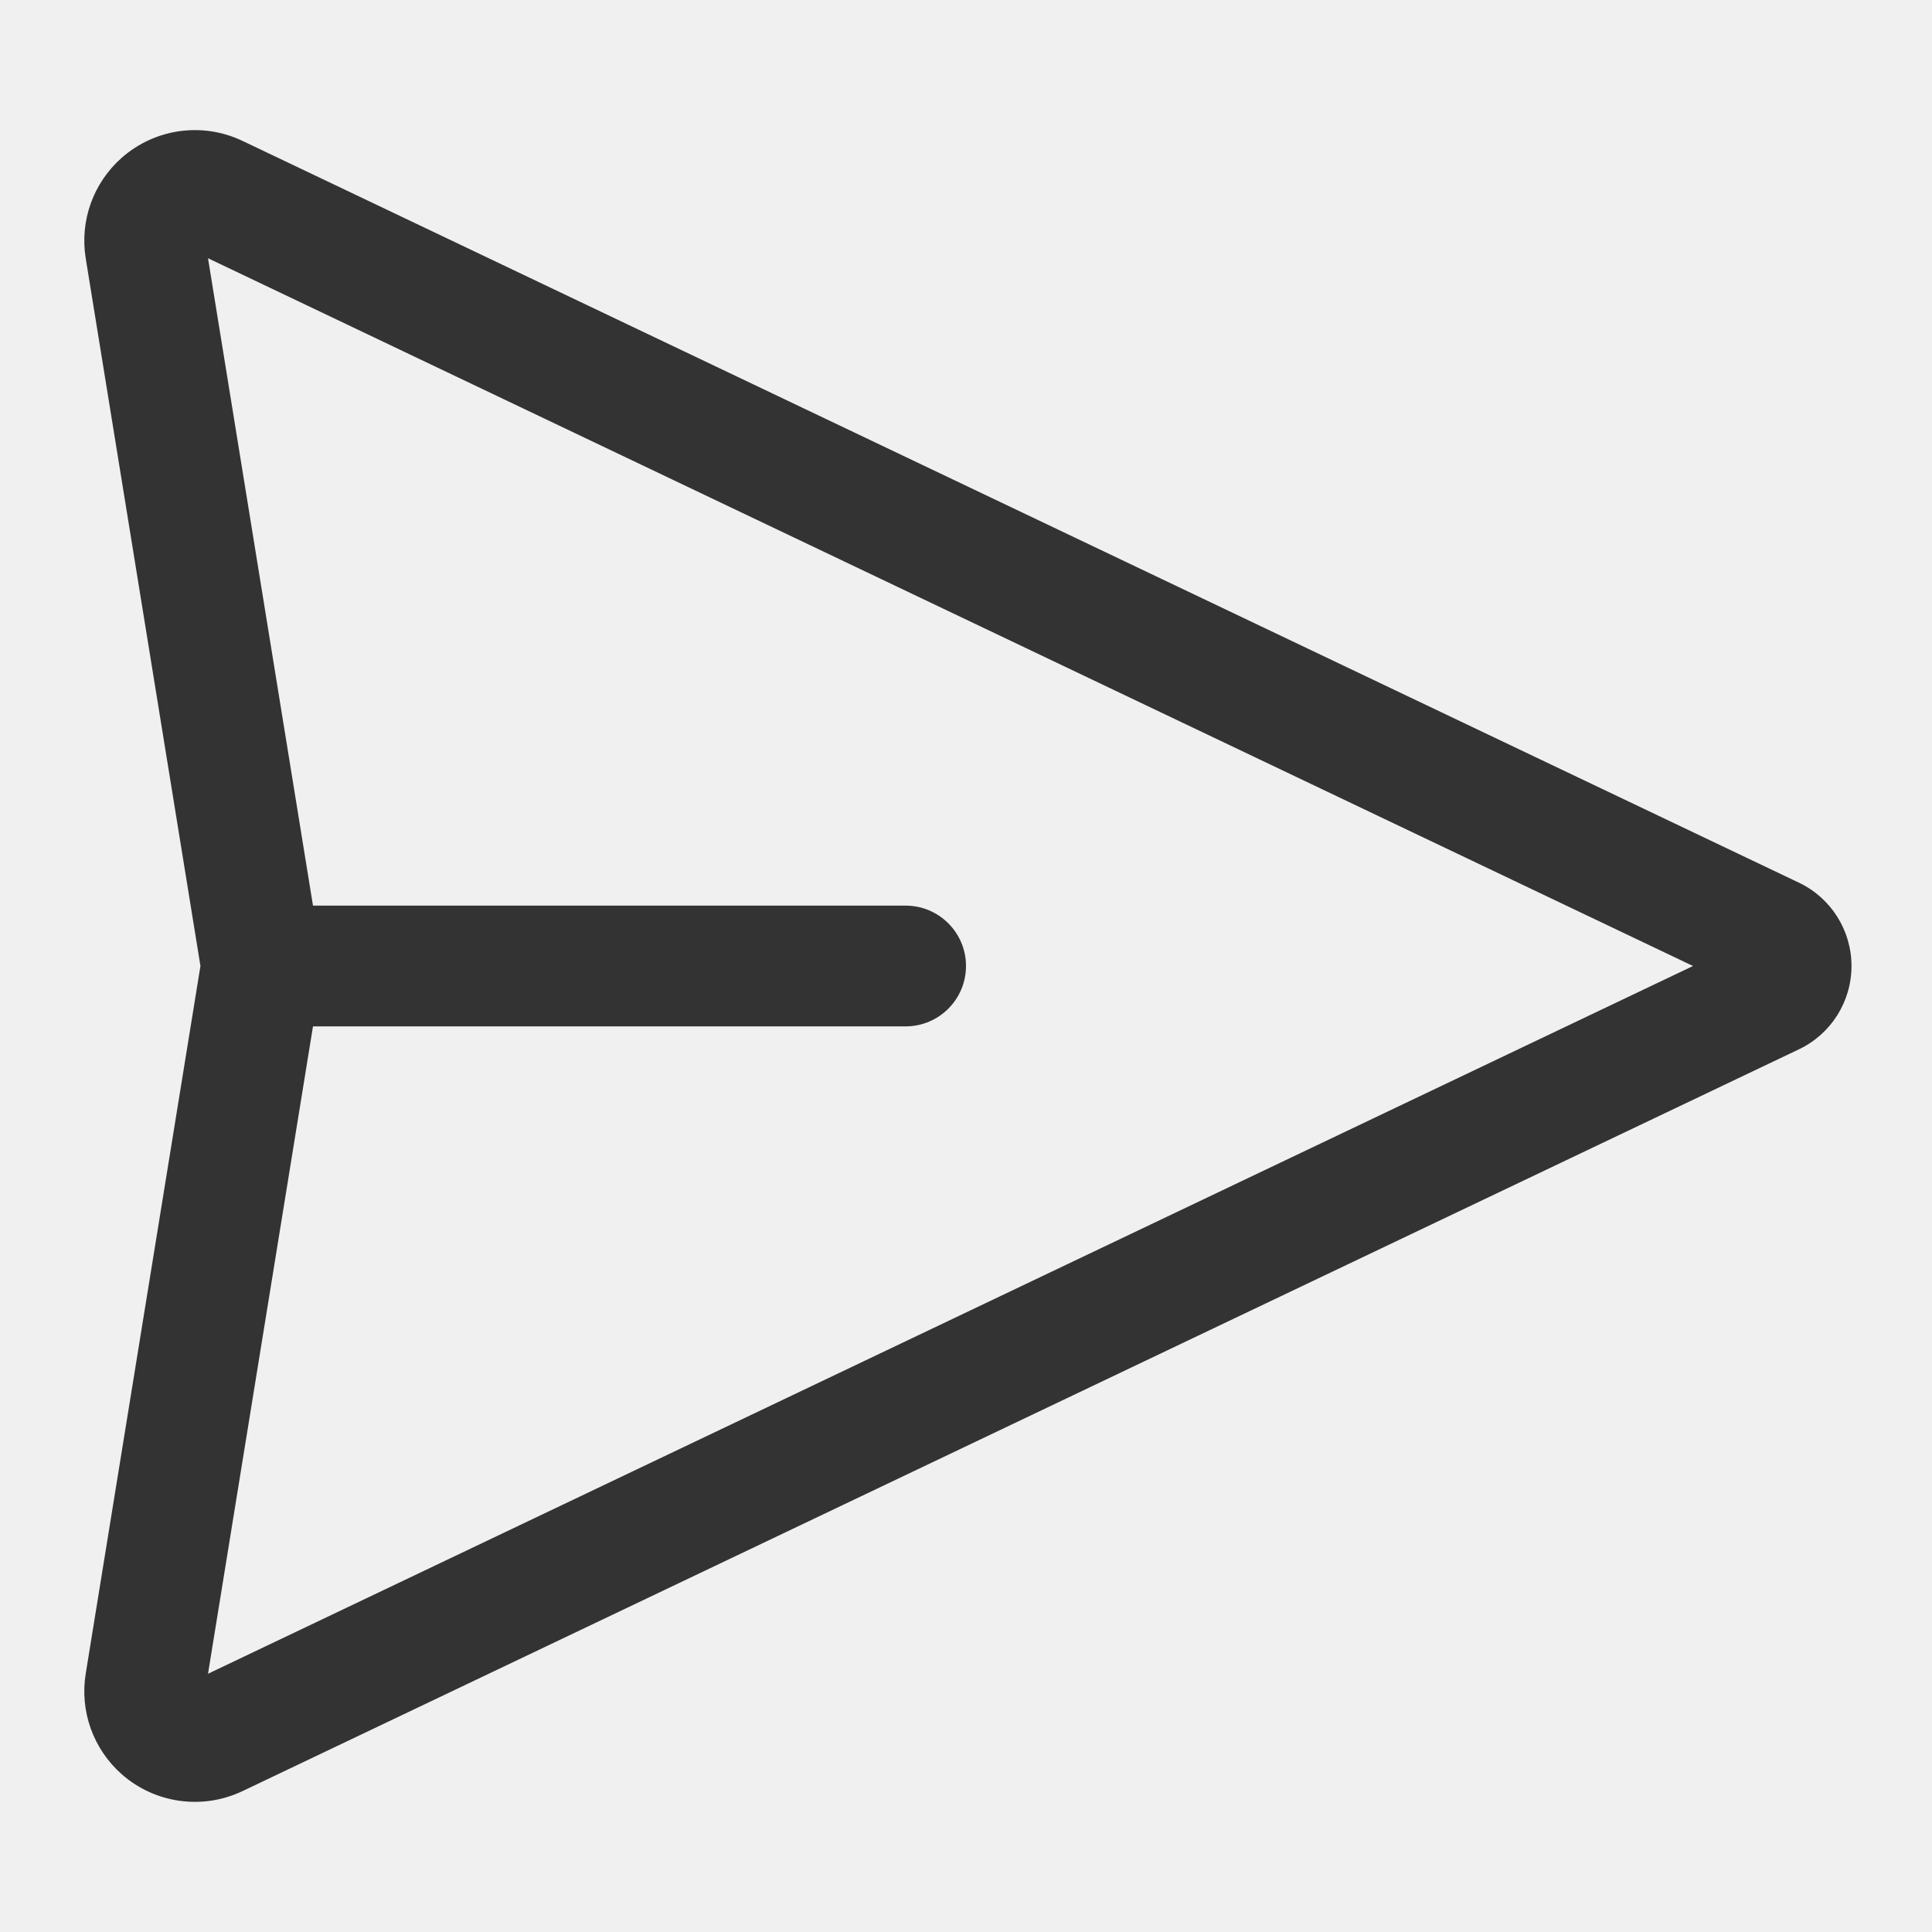
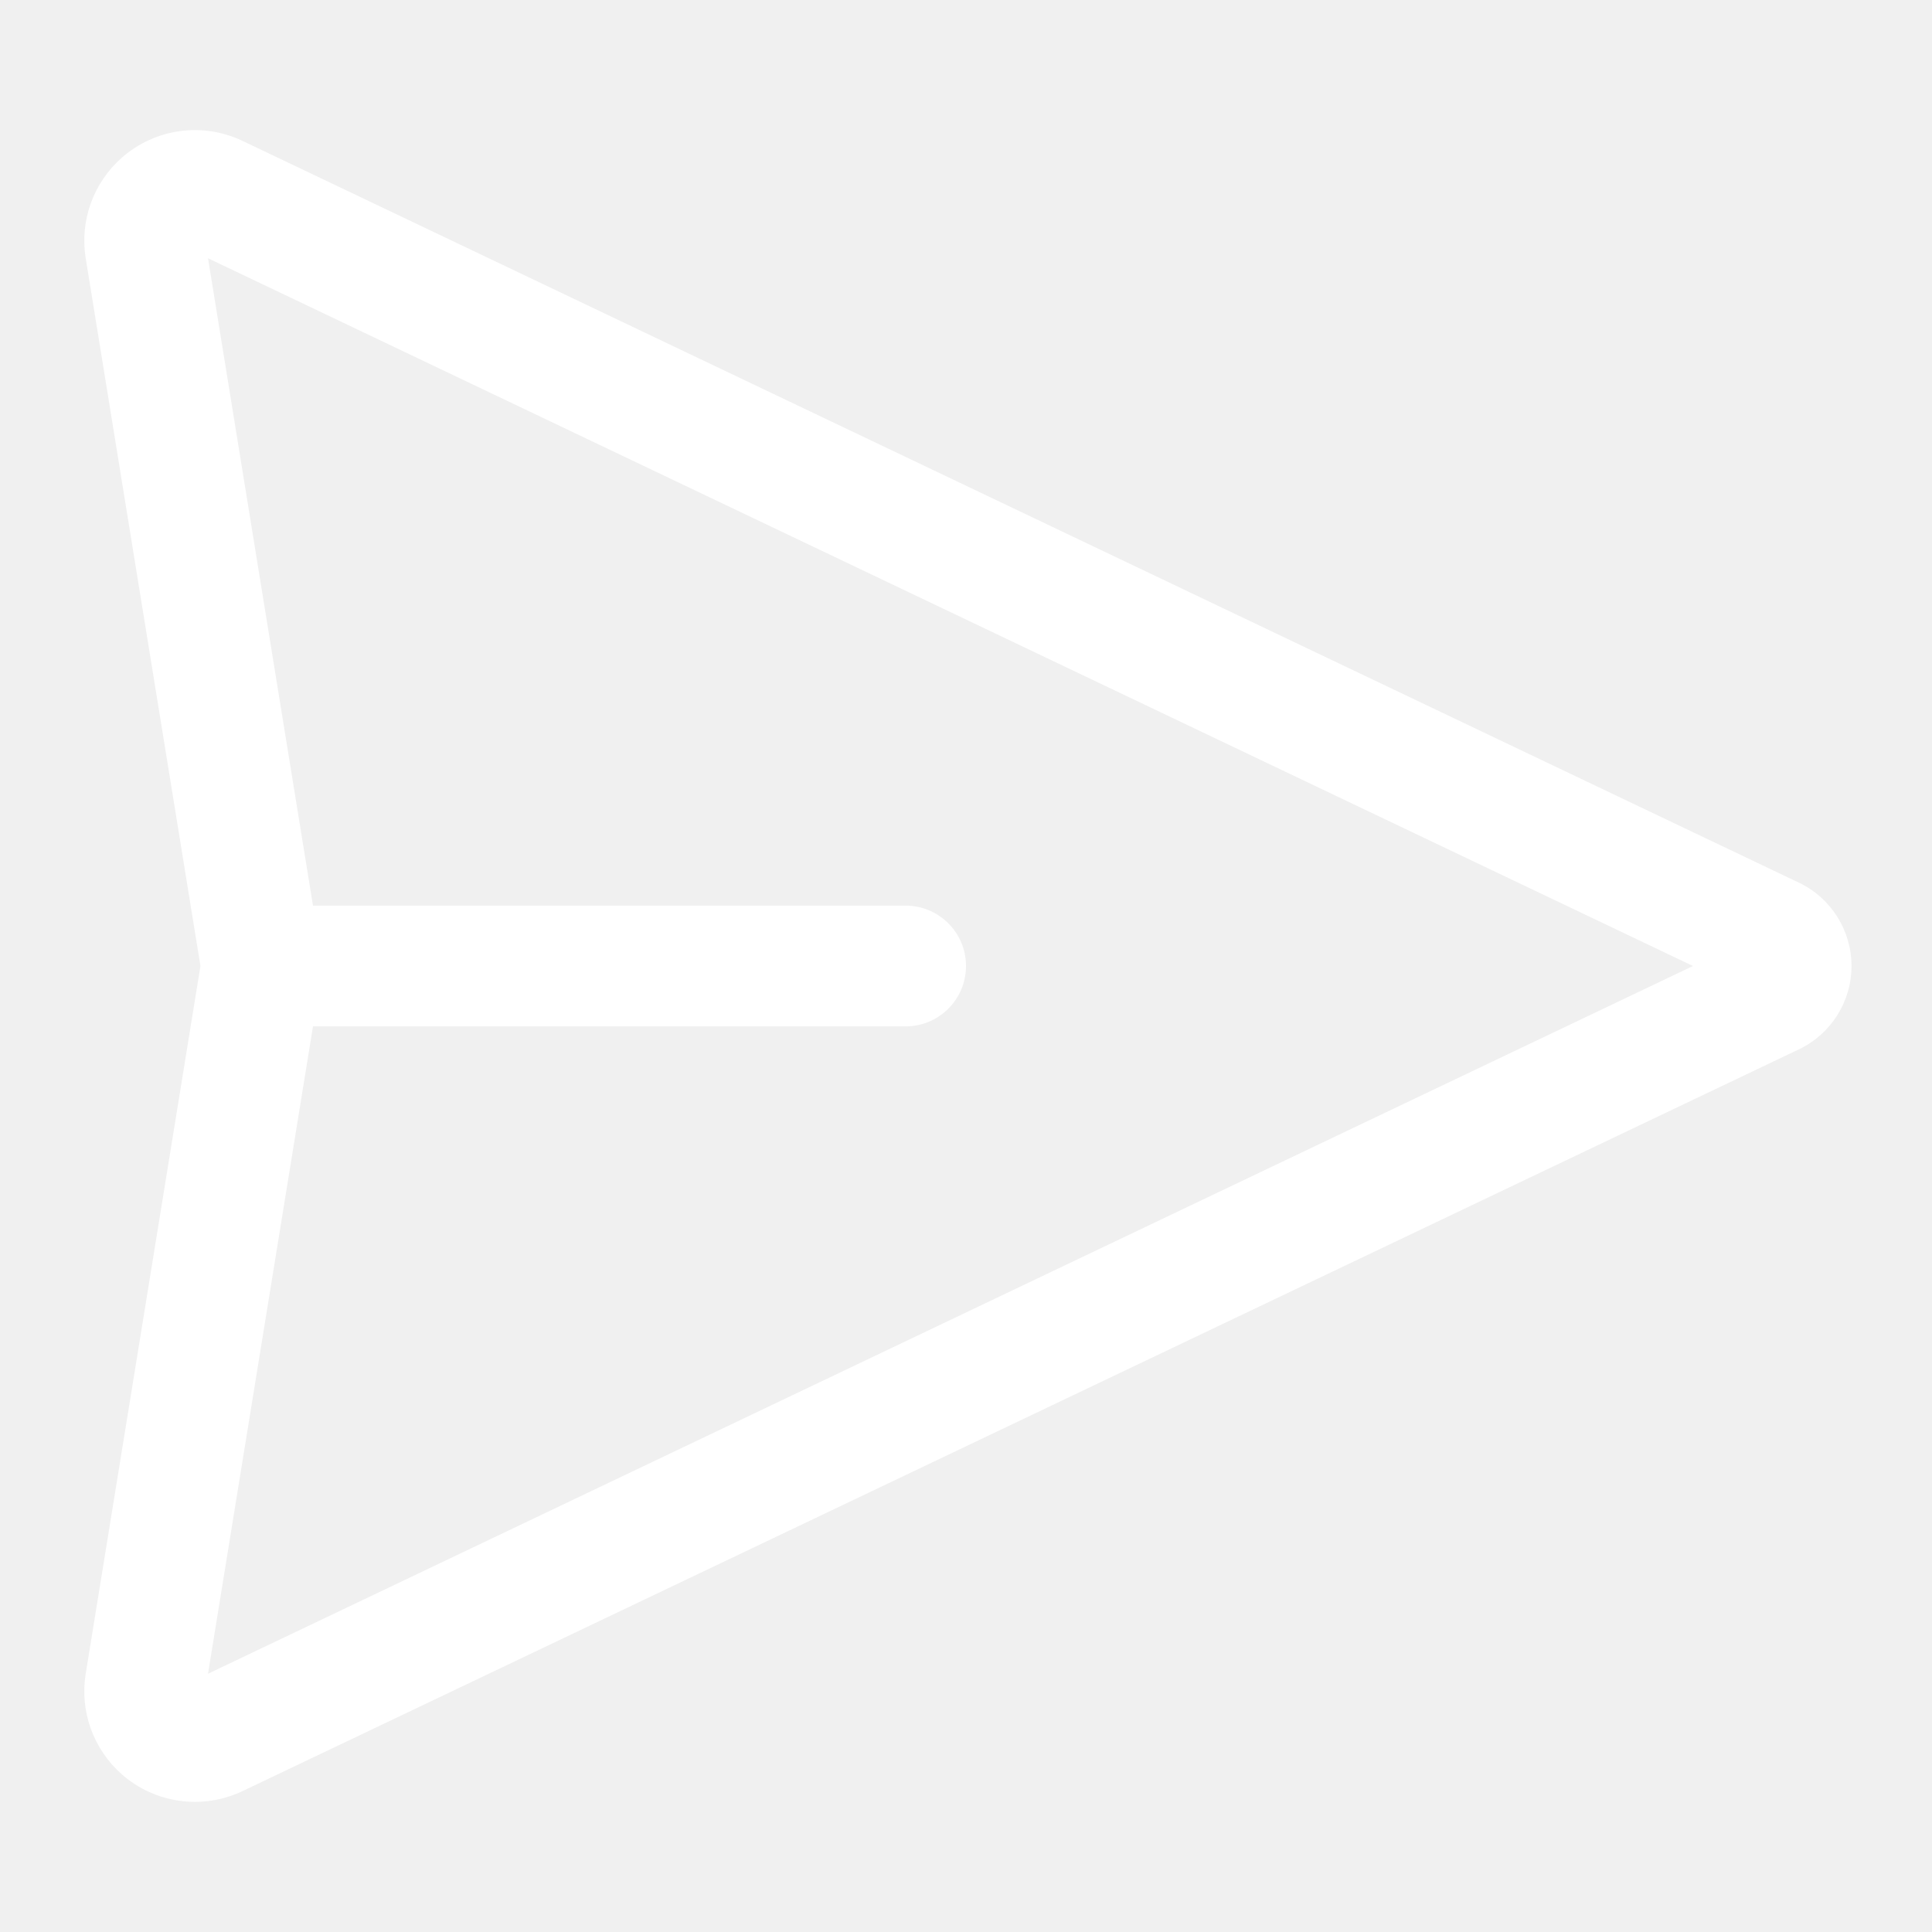
<svg xmlns="http://www.w3.org/2000/svg" width="24" height="24" viewBox="0 0 24 24" fill="none">
-   <path fill-rule="evenodd" clip-rule="evenodd" d="M1.513 1.959C1.926 1.596 2.515 1.513 3.012 1.75L22.347 10.965C22.746 11.155 23 11.558 23 12C23 12.442 22.746 12.845 22.347 13.035L3.012 22.25C2.515 22.486 1.926 22.404 1.513 22.041C1.158 21.728 0.989 21.256 1.065 20.79L2.49 12L1.065 3.21C0.989 2.744 1.158 2.272 1.513 1.959ZM3.888 12.75L2.584 20.792L21.031 12L2.584 3.208L3.888 11.25H11.25C11.664 11.25 12 11.586 12 12C12 12.414 11.664 12.75 11.25 12.75H3.888Z" fill="#333333" />
+   <path fill-rule="evenodd" clip-rule="evenodd" d="M1.513 1.959C1.926 1.596 2.515 1.513 3.012 1.75L22.347 10.965C22.746 11.155 23 11.558 23 12C23 12.442 22.746 12.845 22.347 13.035L3.012 22.25C2.515 22.486 1.926 22.404 1.513 22.041C1.158 21.728 0.989 21.256 1.065 20.79L2.49 12L1.065 3.21C0.989 2.744 1.158 2.272 1.513 1.959ZM3.888 12.75L2.584 20.792L21.031 12L2.584 3.208L3.888 11.25H11.25C11.664 11.25 12 11.586 12 12C12 12.414 11.664 12.75 11.25 12.75H3.888Z" fill="#fff" />
</svg>
